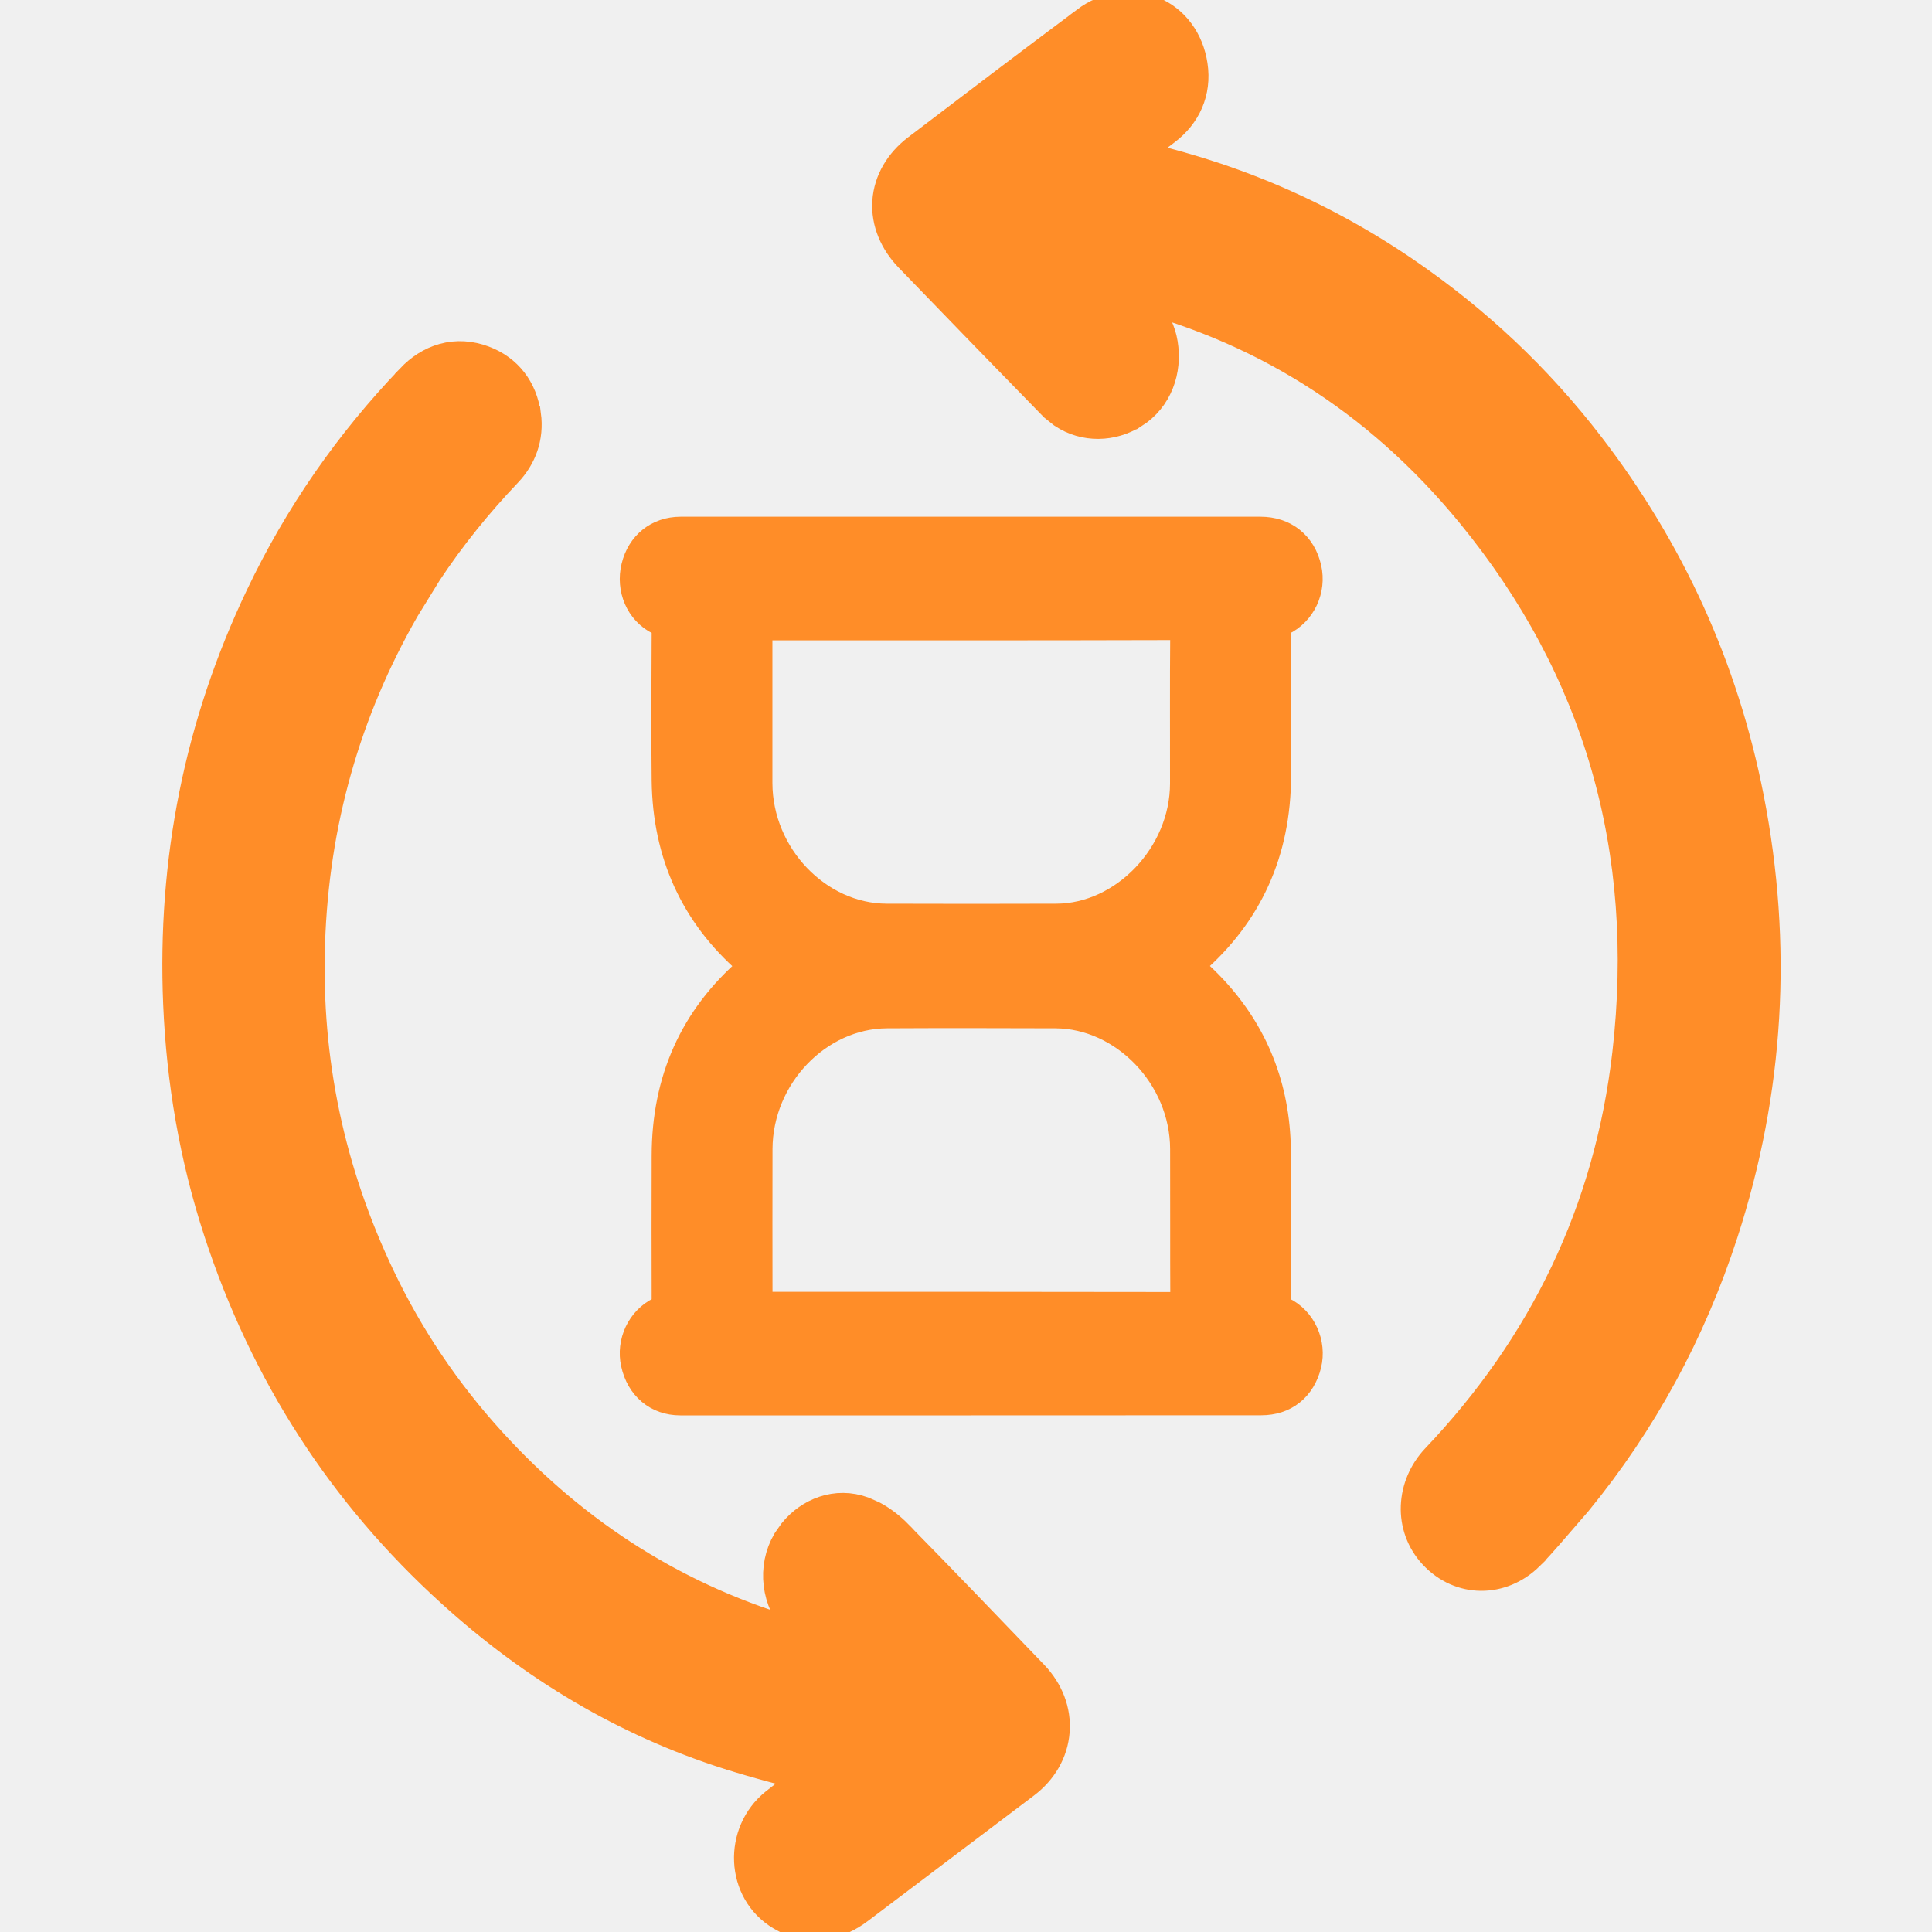
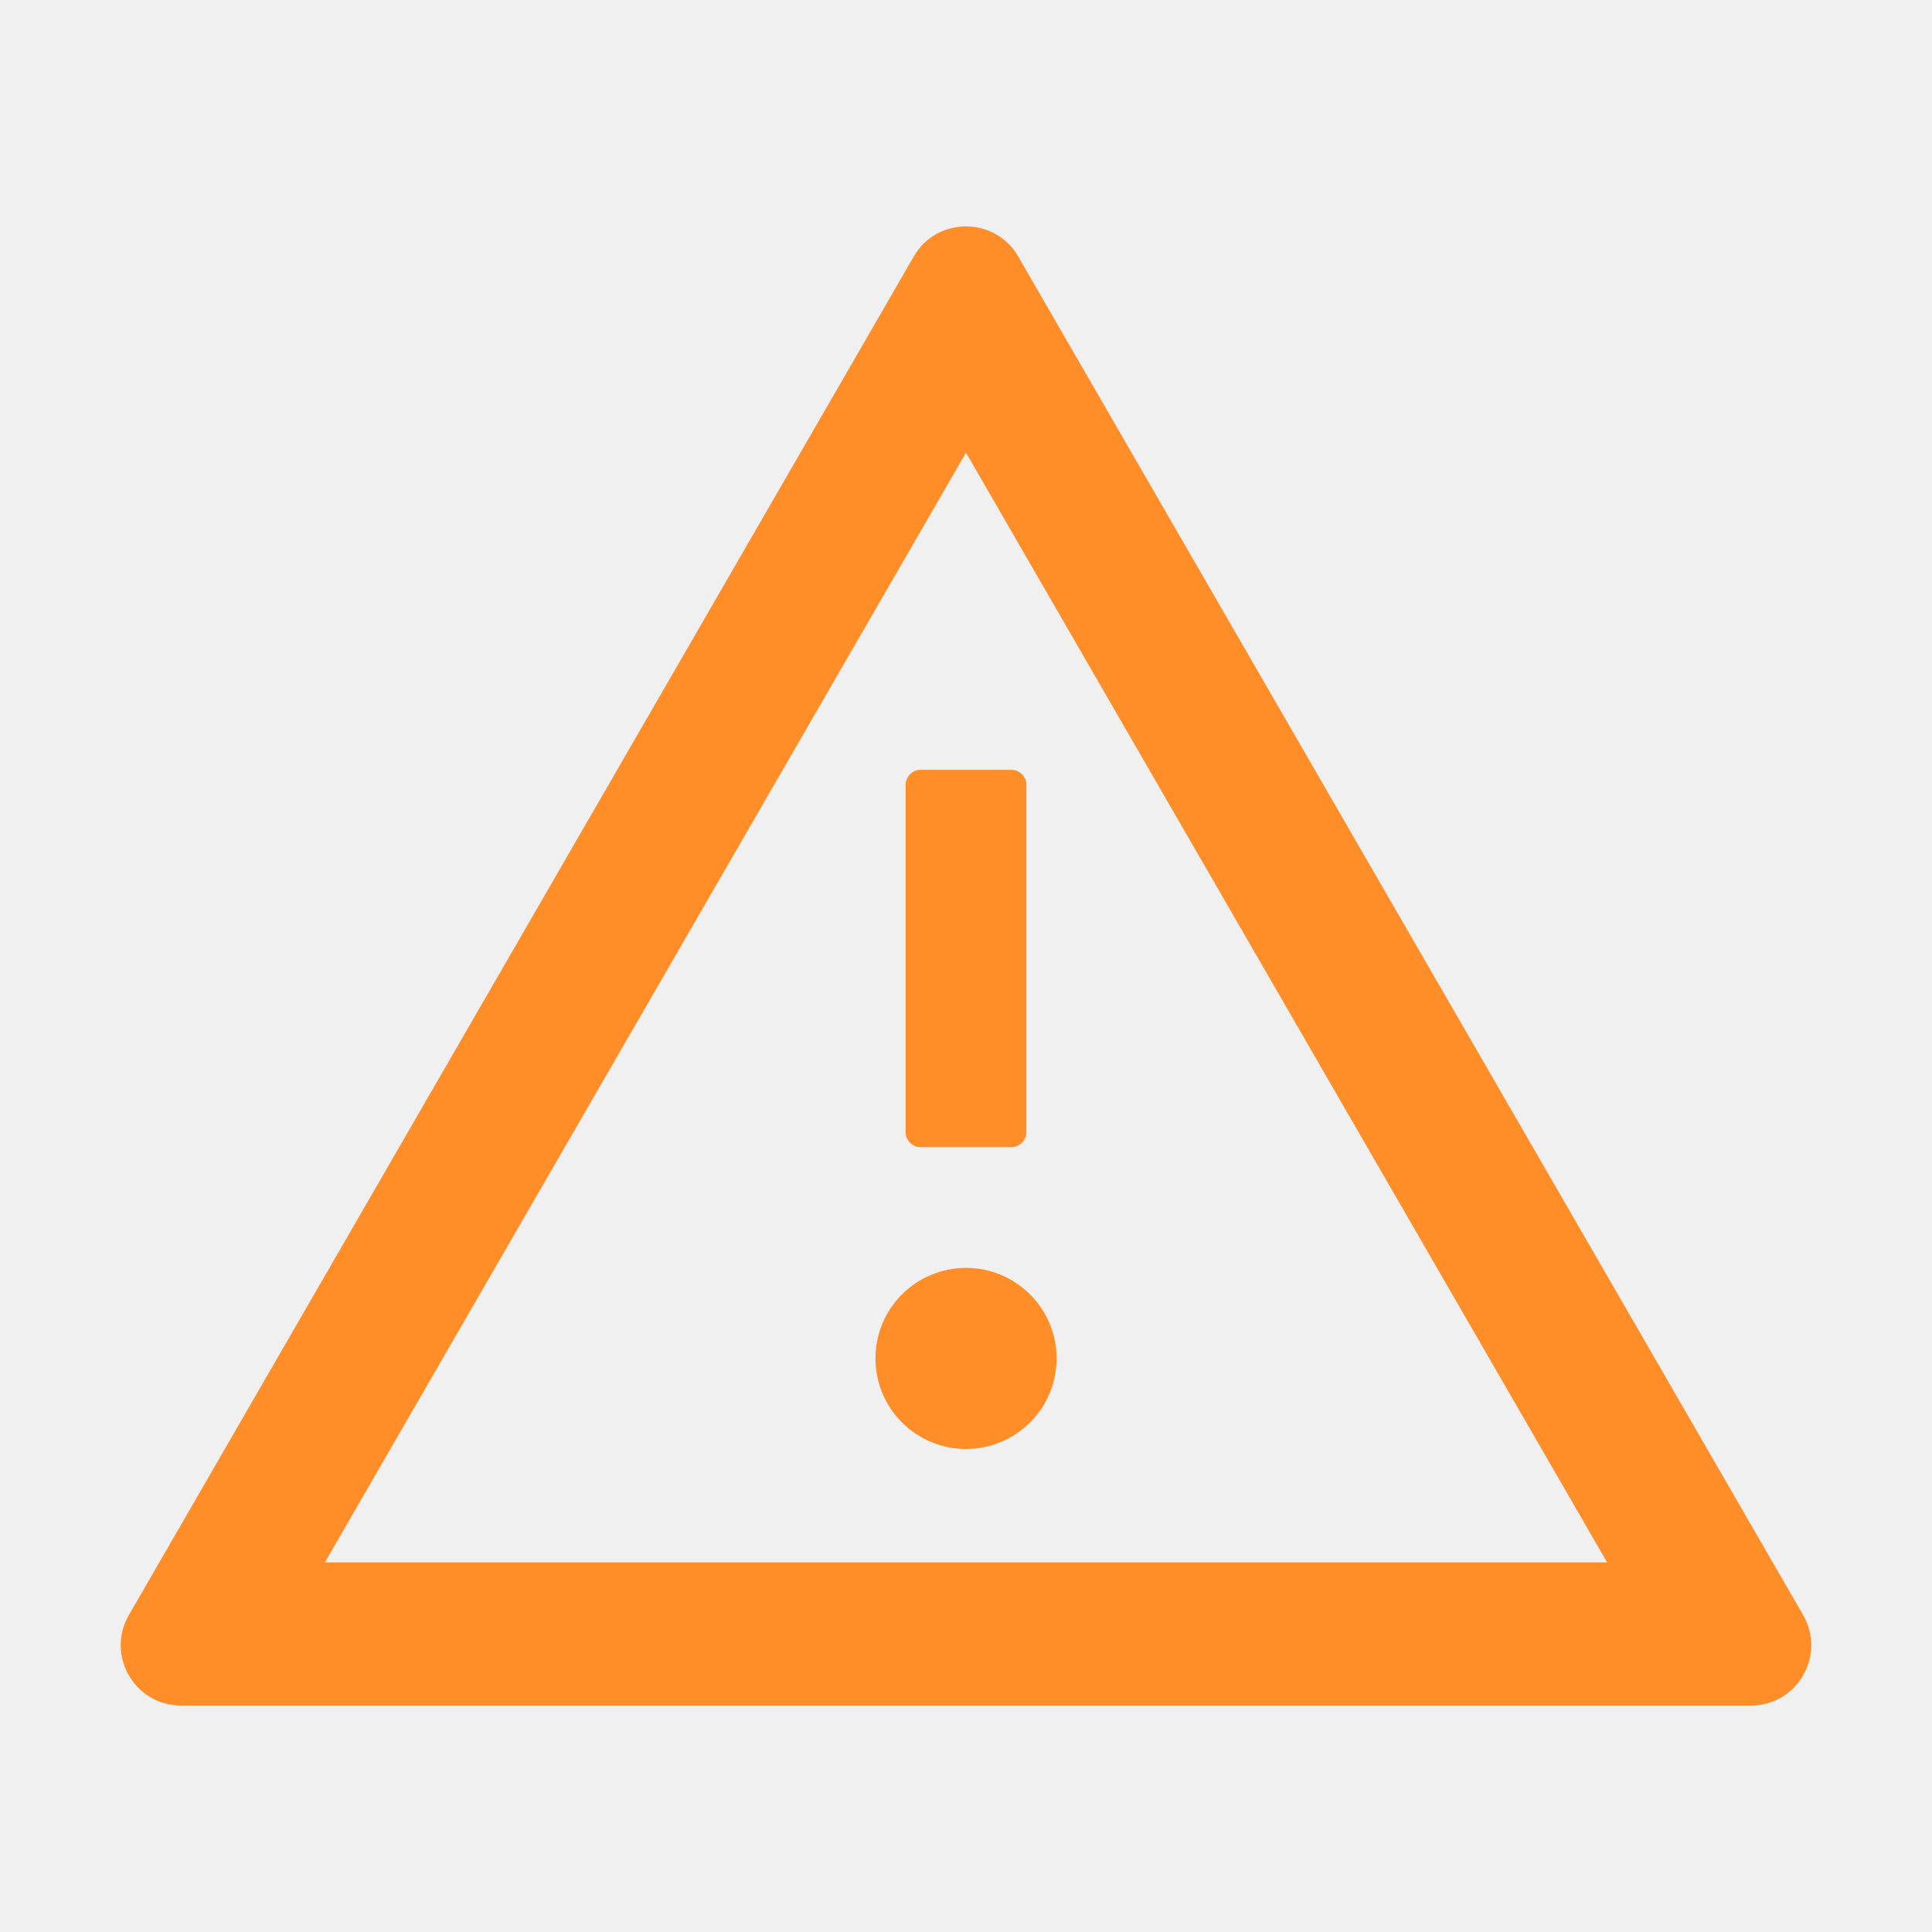
<svg xmlns="http://www.w3.org/2000/svg" width="20" height="20" viewBox="0 0 20 20" fill="none">
-   <g clip-path="url(#clip0_3215_3957)">
-     <path d="M13.049 5.449C13.18 5.449 13.299 5.487 13.393 5.563C13.487 5.638 13.55 5.745 13.579 5.873C13.633 6.112 13.52 6.366 13.29 6.477L13.289 6.476C13.278 6.481 13.273 6.486 13.271 6.488C13.269 6.49 13.268 6.491 13.268 6.491C13.267 6.494 13.264 6.503 13.264 6.532L13.265 8.034C13.263 8.833 12.965 9.489 12.378 9.998C12.449 10.065 12.522 10.133 12.588 10.204C13.029 10.676 13.254 11.246 13.263 11.902C13.27 12.422 13.266 12.944 13.263 13.464L13.268 13.509C13.268 13.509 13.269 13.511 13.272 13.514C13.275 13.517 13.282 13.521 13.294 13.527H13.295C13.524 13.638 13.636 13.9 13.578 14.137C13.547 14.262 13.484 14.368 13.392 14.441C13.3 14.515 13.184 14.551 13.055 14.551C12.053 14.551 11.051 14.552 10.048 14.552C9.046 14.552 8.044 14.552 7.042 14.552C6.914 14.552 6.798 14.511 6.708 14.435C6.617 14.358 6.556 14.251 6.528 14.123C6.476 13.89 6.59 13.634 6.814 13.527L6.841 13.509C6.842 13.507 6.846 13.497 6.846 13.466C6.844 12.965 6.845 12.464 6.846 11.963C6.847 11.169 7.14 10.512 7.728 10.003L7.729 10.001L7.714 9.987C7.147 9.491 6.856 8.852 6.846 8.082C6.84 7.569 6.844 7.055 6.846 6.543C6.846 6.51 6.842 6.499 6.839 6.494C6.838 6.492 6.834 6.484 6.807 6.471C6.576 6.359 6.473 6.099 6.532 5.859C6.592 5.609 6.79 5.449 7.046 5.449H13.049ZM9.181 10.545C8.494 10.549 7.9 11.165 7.897 11.894C7.895 12.41 7.897 12.926 7.897 13.443C7.897 13.453 7.897 13.463 7.898 13.473C9.331 13.473 10.765 13.472 12.199 13.475L12.213 13.474L12.215 13.455C12.212 12.935 12.215 12.412 12.213 11.894C12.211 11.169 11.609 10.548 10.926 10.545C10.345 10.543 9.763 10.542 9.181 10.545ZM7.922 6.529C7.914 6.529 7.905 6.53 7.896 6.53V8.107C7.898 8.835 8.494 9.453 9.179 9.455C9.764 9.457 10.35 9.457 10.935 9.455C11.607 9.453 12.211 8.827 12.212 8.111C12.213 7.601 12.209 7.086 12.214 6.573L12.211 6.529C12.204 6.528 12.193 6.526 12.176 6.526C10.758 6.53 9.34 6.529 7.922 6.529Z" fill="#FF8D28" stroke="#FF8D28" stroke-width="0.2" />
-     <path d="M11.269 0.259C11.468 0.11 11.707 0.075 11.914 0.159C12.121 0.244 12.265 0.437 12.302 0.683C12.341 0.942 12.237 1.162 12.041 1.312C11.936 1.392 11.83 1.471 11.725 1.551C11.691 1.576 11.657 1.602 11.623 1.627C12.661 1.841 13.632 2.245 14.525 2.856C15.248 3.35 15.883 3.946 16.424 4.651C17.244 5.721 17.798 6.925 18.061 8.269C18.358 9.785 18.271 11.283 17.795 12.75C17.462 13.776 16.959 14.698 16.29 15.515L15.994 15.857C15.94 15.917 15.869 16.001 15.798 16.07V16.071C15.529 16.335 15.132 16.336 14.875 16.061C14.626 15.794 14.652 15.392 14.899 15.131C16.016 13.955 16.701 12.555 16.89 10.911C17.133 8.793 16.593 6.91 15.268 5.291C14.279 4.084 13.046 3.322 11.592 2.975C11.627 3.012 11.661 3.049 11.696 3.085H11.697C11.783 3.174 11.954 3.322 11.993 3.562C12.037 3.828 11.942 4.097 11.709 4.244H11.708C11.505 4.372 11.238 4.382 11.029 4.242L10.943 4.173L10.23 3.441L9.447 2.632C9.299 2.479 9.217 2.288 9.23 2.089C9.244 1.89 9.35 1.712 9.521 1.581C10.101 1.139 10.683 0.697 11.269 0.26V0.259Z" fill="#FF8D28" stroke="#FF8D28" stroke-width="0.4" />
-     <path d="M4.605 3.753C4.731 3.718 4.862 3.727 4.99 3.775C5.223 3.862 5.366 4.052 5.4 4.3L5.401 4.301C5.43 4.519 5.359 4.709 5.216 4.86C4.909 5.182 4.631 5.526 4.385 5.897L4.151 6.277C3.535 7.35 3.206 8.511 3.165 9.763C3.124 10.989 3.373 12.147 3.896 13.243C4.196 13.872 4.581 14.44 5.044 14.95C5.942 15.938 7.016 16.612 8.271 16.967C8.354 16.99 8.437 17.009 8.521 17.028C8.442 16.948 8.361 16.867 8.286 16.785C8.08 16.563 8.04 16.231 8.189 15.978L8.25 15.891C8.405 15.701 8.661 15.595 8.92 15.69L9.017 15.733C9.11 15.783 9.193 15.85 9.258 15.916V15.917C9.731 16.399 10.198 16.886 10.665 17.372C10.813 17.527 10.889 17.722 10.873 17.92C10.858 18.118 10.754 18.298 10.584 18.427C10.011 18.86 9.438 19.292 8.866 19.725C8.764 19.802 8.645 19.862 8.512 19.88C8.376 19.898 8.24 19.869 8.112 19.793C7.713 19.558 7.697 18.986 8.051 18.702C8.192 18.589 8.34 18.482 8.483 18.375C8.172 18.296 7.86 18.217 7.556 18.12H7.555C6.488 17.78 5.54 17.211 4.703 16.45C3.585 15.436 2.784 14.197 2.306 12.735C2.057 11.974 1.923 11.192 1.889 10.39C1.827 8.914 2.107 7.512 2.738 6.19C3.136 5.355 3.656 4.61 4.288 3.951V3.95C4.375 3.859 4.481 3.787 4.605 3.753Z" fill="#FF8D28" stroke="#FF8D28" stroke-width="0.4" />
+   <g clip-path="url(#clip0_4743_910)">
+     <path d="M9.063 14.062C9.063 14.311 9.161 14.55 9.337 14.725C9.513 14.901 9.751 15 10 15C10.249 15 10.487 14.901 10.663 14.725C10.839 14.55 10.938 14.311 10.938 14.062C10.938 13.814 10.839 13.575 10.663 13.4C10.487 13.224 10.249 13.125 10 13.125C9.751 13.125 9.513 13.224 9.337 13.4C9.161 13.575 9.063 13.814 9.063 14.062ZM9.375 8.125V11.719C9.375 11.805 9.445 11.875 9.531 11.875H10.469C10.555 11.875 10.625 11.805 10.625 11.719V8.125C10.625 8.039 10.555 7.969 10.469 7.969H9.531C9.445 7.969 9.375 8.039 9.375 8.125ZM18.666 16.719L10.541 2.656C10.42 2.447 10.211 2.344 10 2.344C9.789 2.344 9.578 2.447 9.459 2.656L1.334 16.719C1.094 17.137 1.395 17.656 1.875 17.656H18.125C18.605 17.656 18.906 17.137 18.666 16.719ZM3.363 16.174L10 4.686L16.637 16.174H3.363Z" fill="#FF8D28" />
  </g>
  <defs>
-     <clipPath id="clip0_3215_3957">
+     <clipPath id="clip0_4743_910">
      <rect width="20" height="20" fill="white" />
    </clipPath>
  </defs>
</svg>
